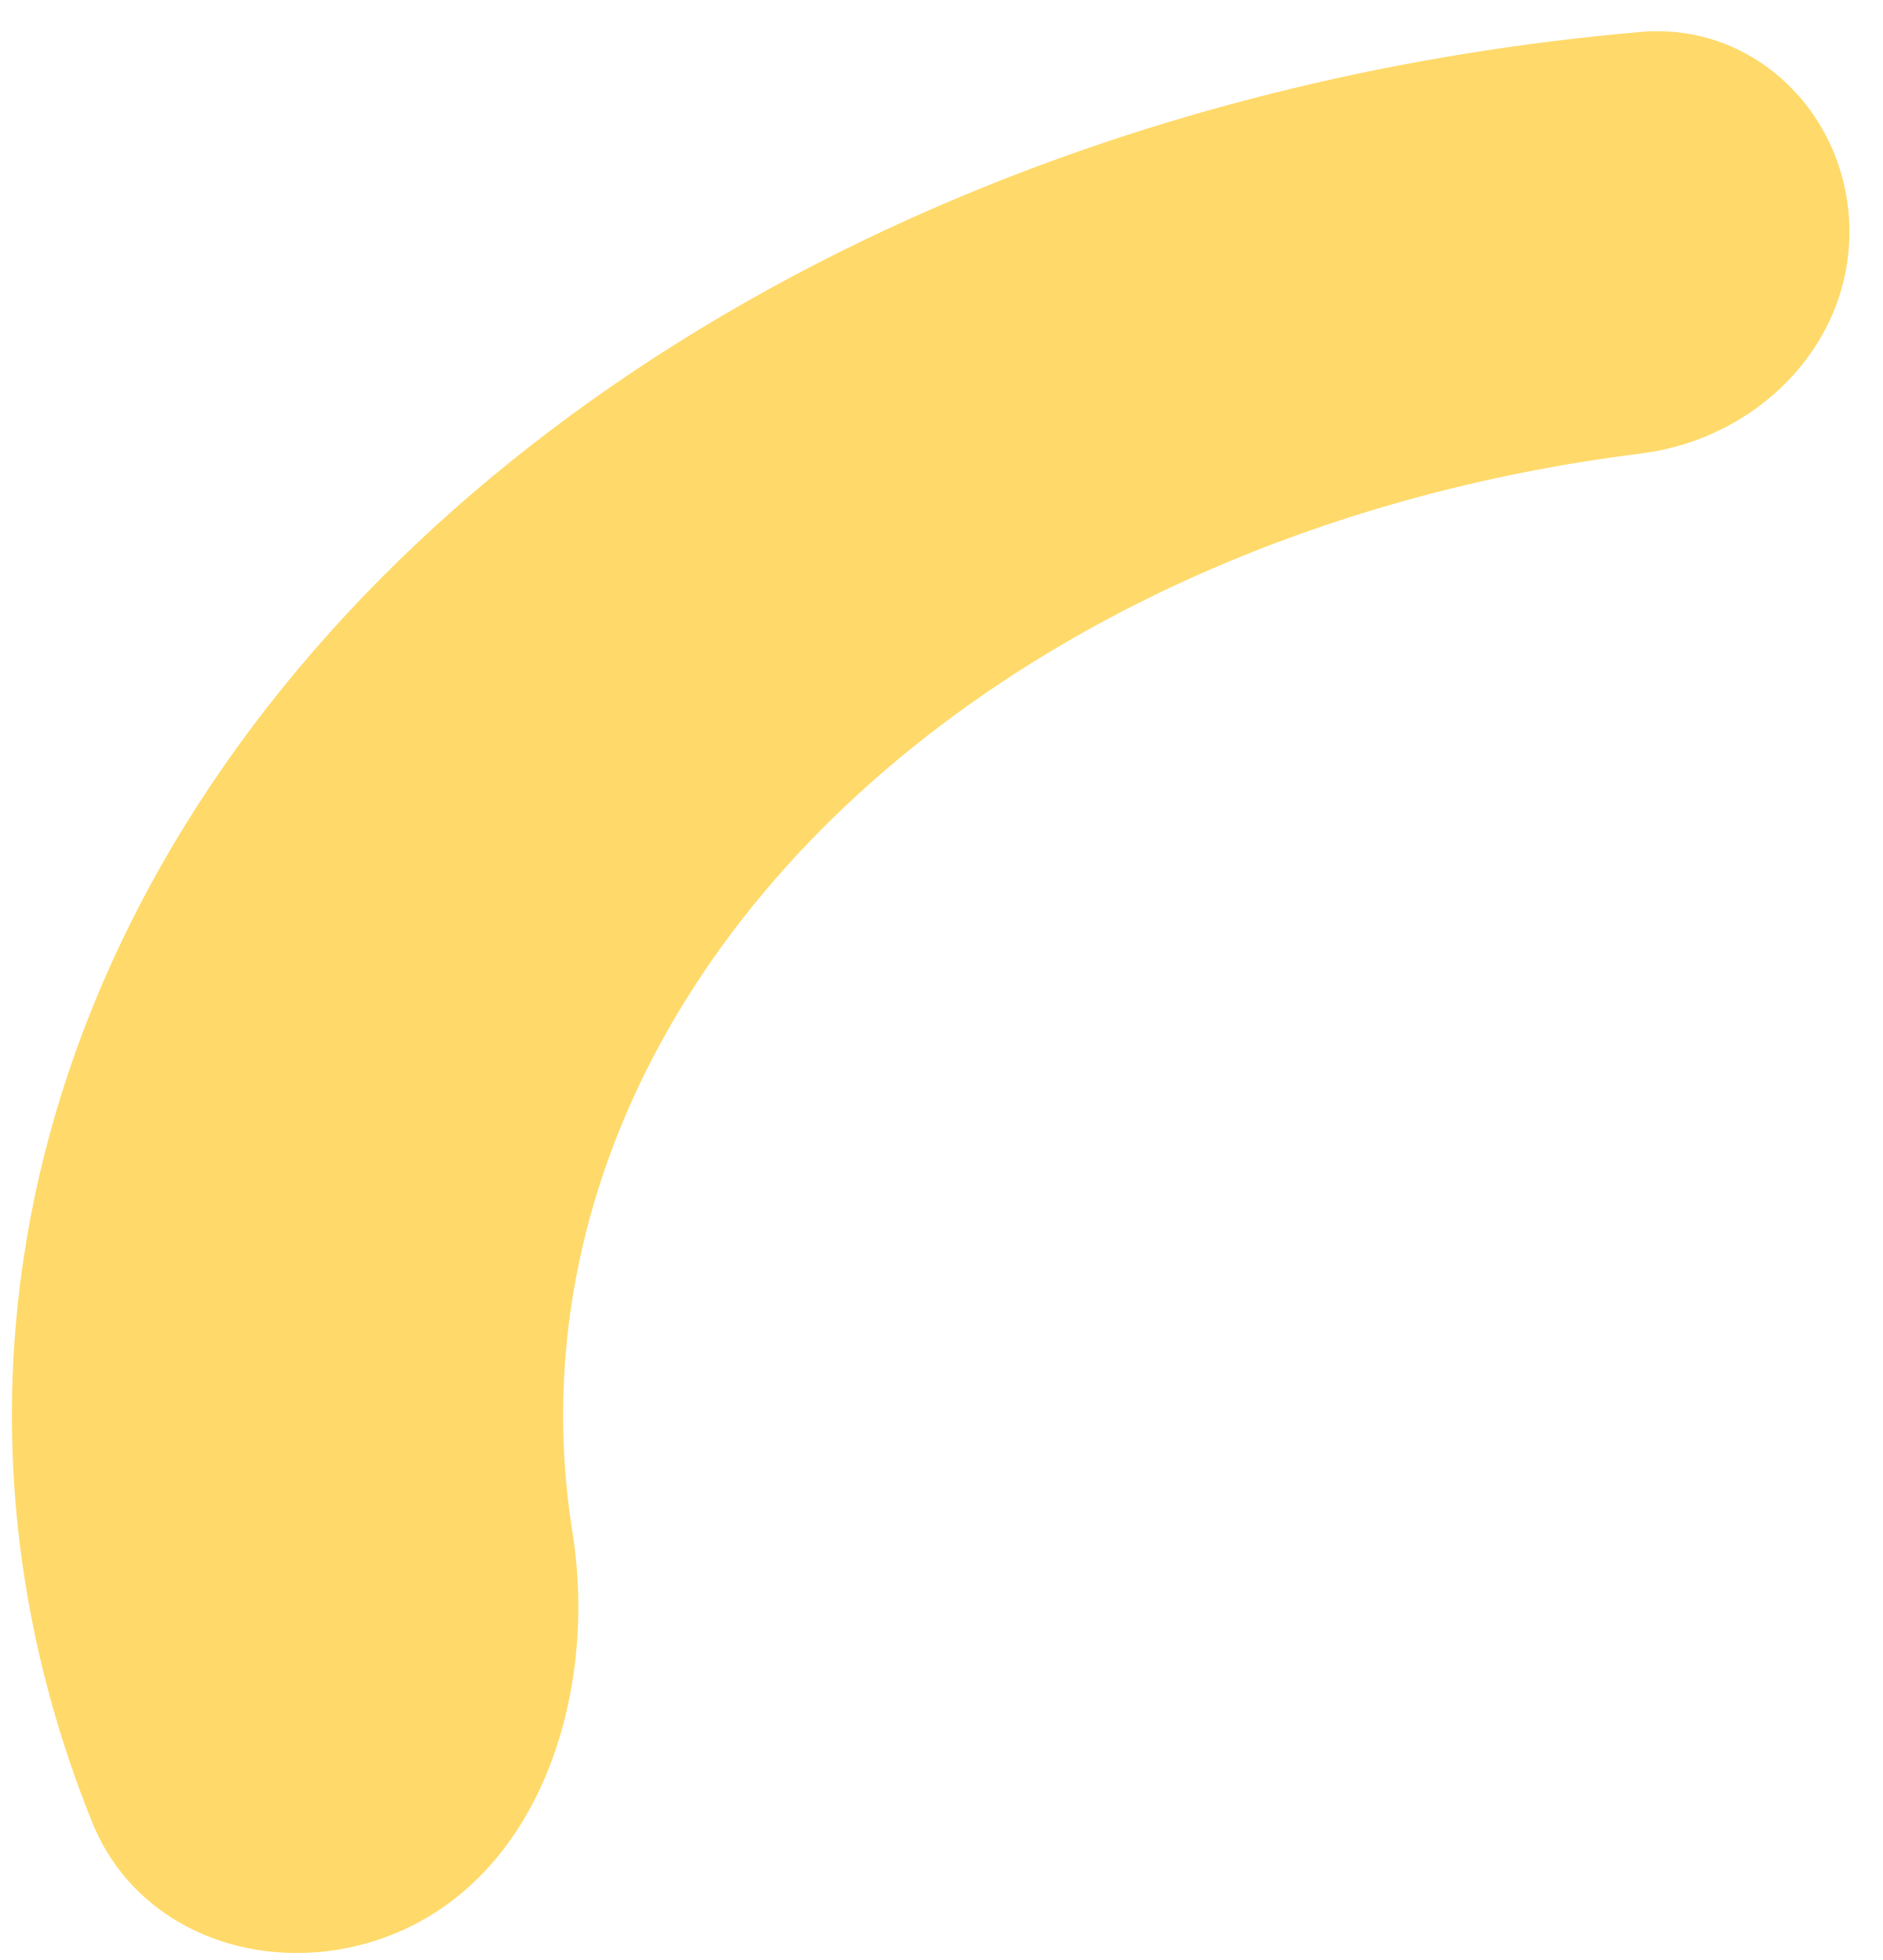
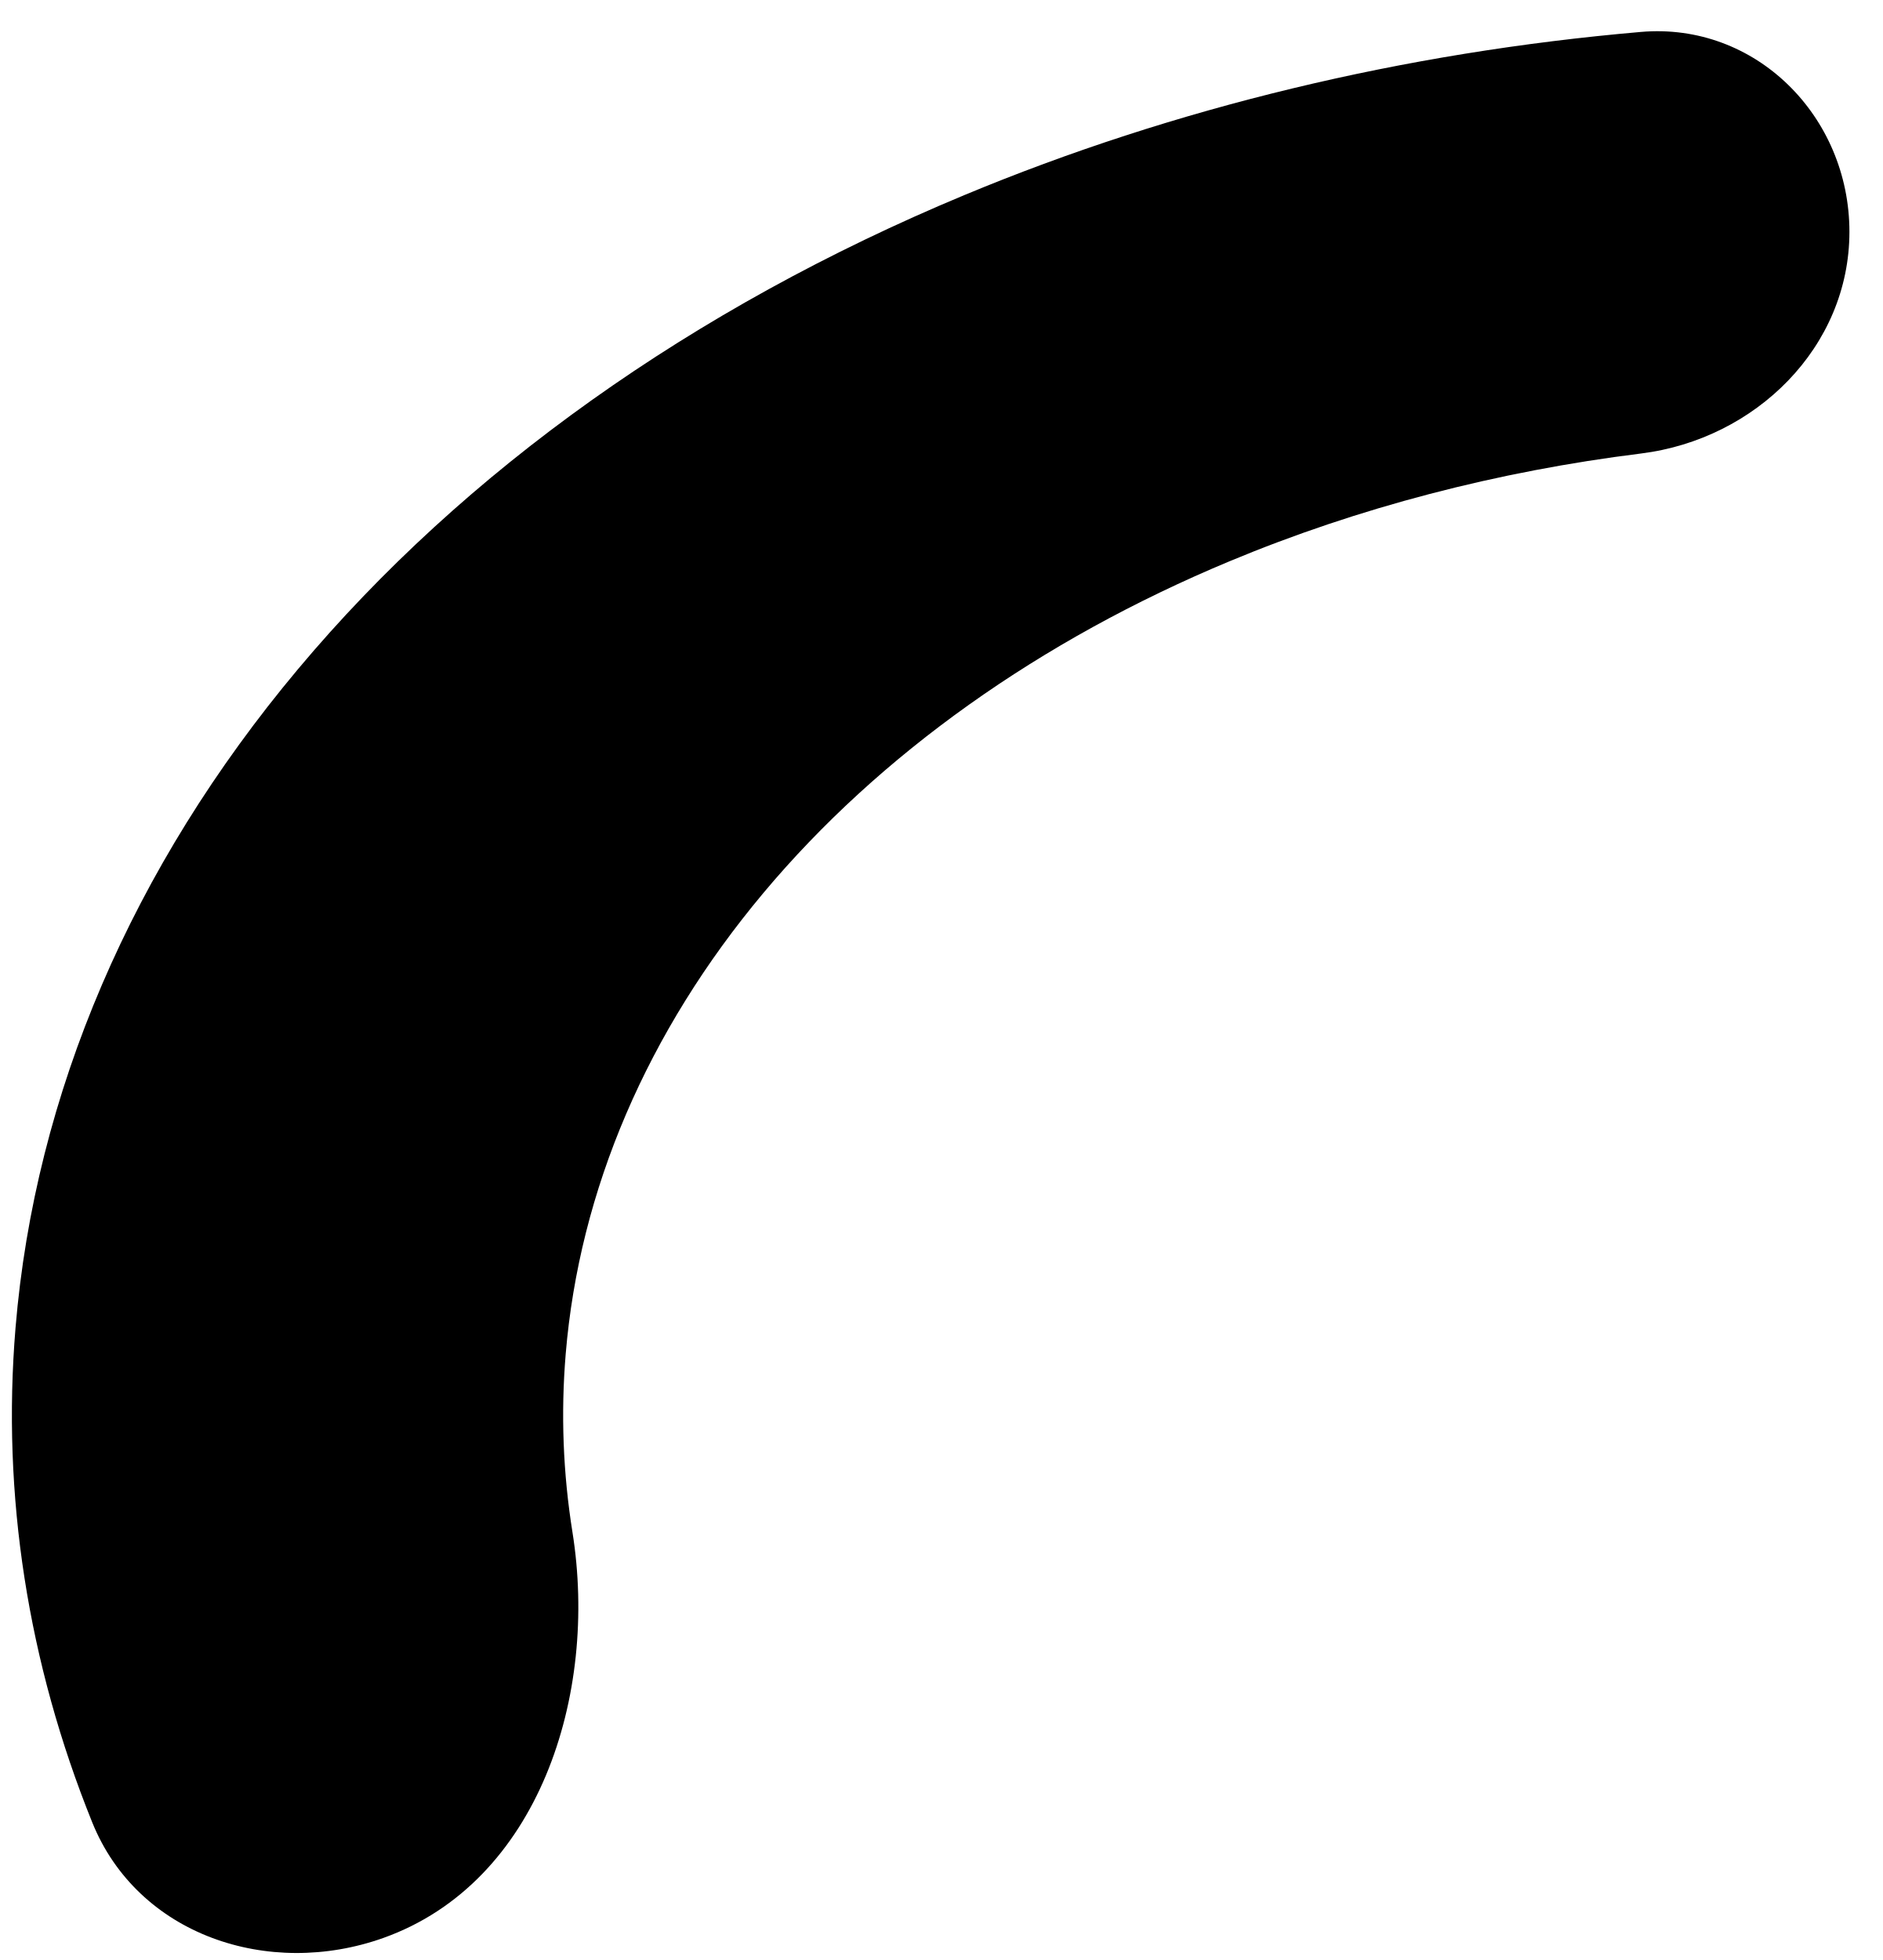
<svg xmlns="http://www.w3.org/2000/svg" width="49" height="51" viewBox="0 0 49 51" fill="none">
-   <path d="M48.127 6.031C48.127 3.03 45.689 0.572 42.699 0.831C36.538 1.364 30.555 2.802 25.091 5.078C18.033 8.018 12.069 12.26 7.753 17.413C3.438 22.565 0.91 28.46 0.404 34.55C0.042 38.908 0.724 43.266 2.399 47.416C3.585 50.355 6.991 51.49 9.976 50.426C14.02 48.984 15.573 44.108 14.897 39.868C14.652 38.336 14.592 36.784 14.721 35.232C15.075 30.969 16.844 26.843 19.865 23.236C22.886 19.63 27.061 16.66 32.002 14.602C35.345 13.209 38.967 12.265 42.706 11.8C45.685 11.429 48.127 9.032 48.127 6.031Z" fill="#FFDA6A" />
+   <path d="M48.127 6.031C48.127 3.03 45.689 0.572 42.699 0.831C36.538 1.364 30.555 2.802 25.091 5.078C18.033 8.018 12.069 12.26 7.753 17.413C3.438 22.565 0.91 28.46 0.404 34.55C0.042 38.908 0.724 43.266 2.399 47.416C3.585 50.355 6.991 51.49 9.976 50.426C14.02 48.984 15.573 44.108 14.897 39.868C14.652 38.336 14.592 36.784 14.721 35.232C15.075 30.969 16.844 26.843 19.865 23.236C22.886 19.63 27.061 16.66 32.002 14.602C35.345 13.209 38.967 12.265 42.706 11.8C45.685 11.429 48.127 9.032 48.127 6.031Z" fill="currentColor" />
</svg>
